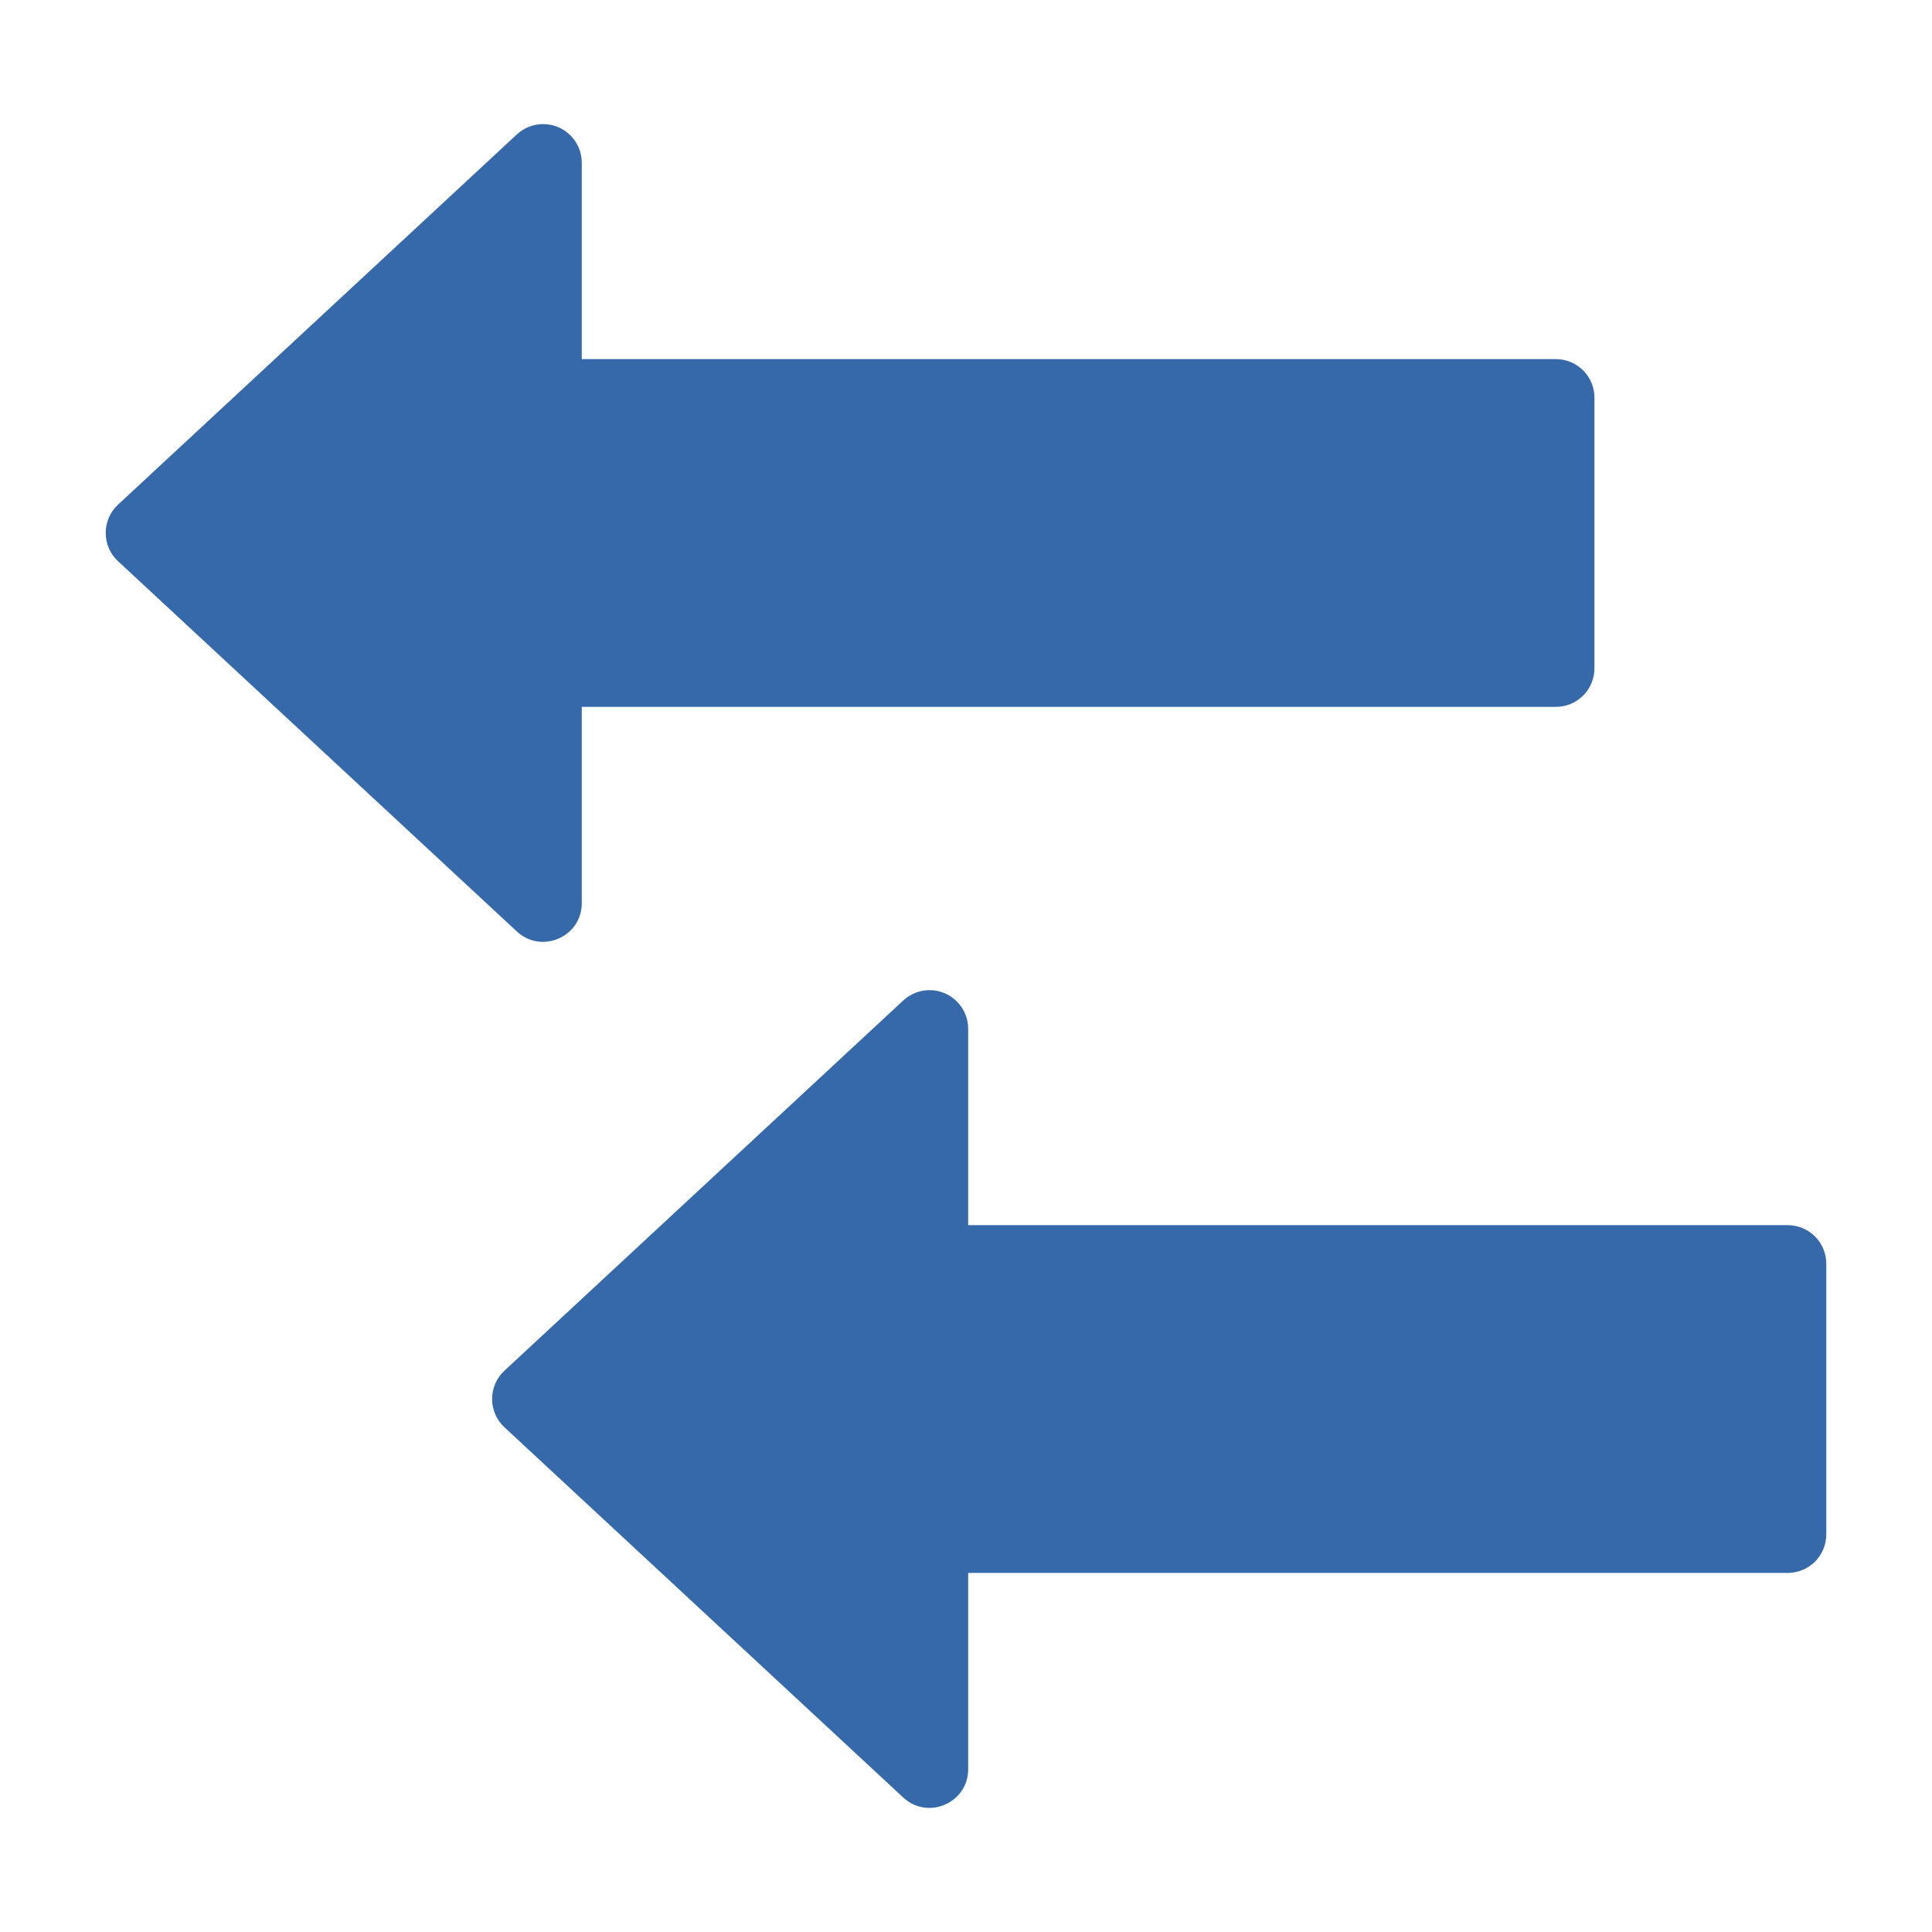
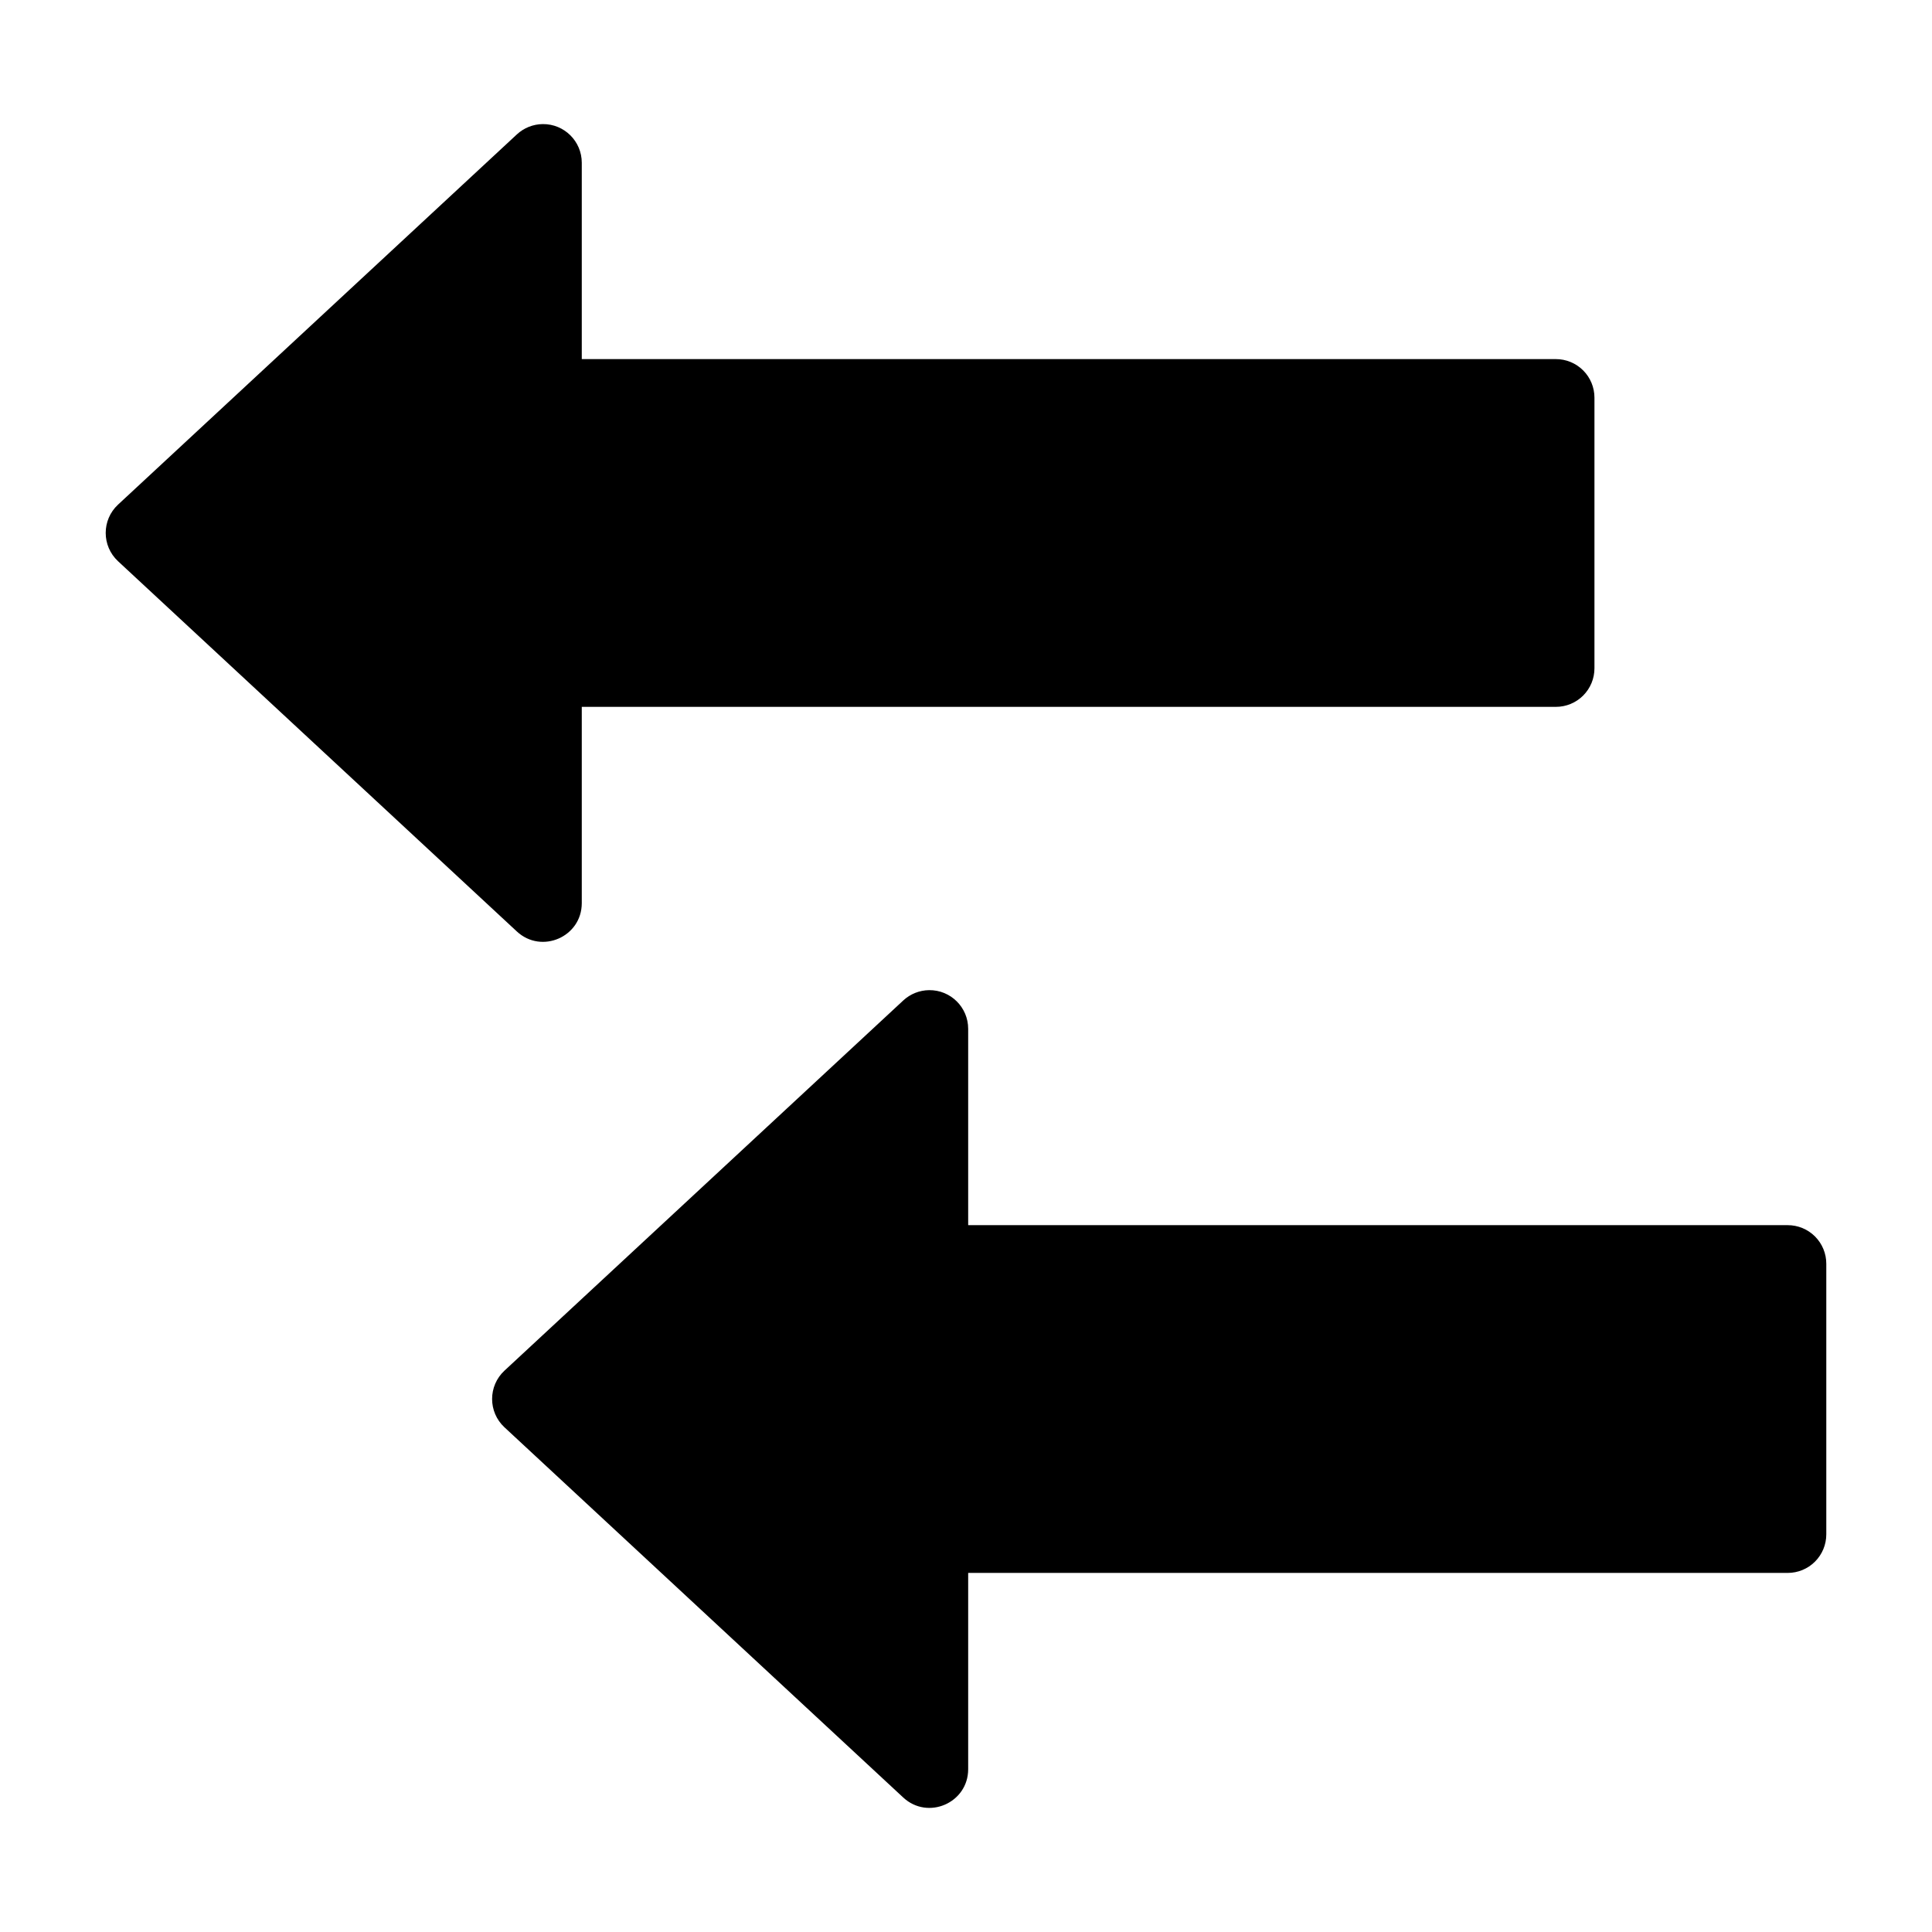
- <svg xmlns="http://www.w3.org/2000/svg" height="100px" width="100px" fill="#000000" version="1.1" x="0px" y="0px" viewBox="0 0 1024 1024" style="enable-background:new 0 0 1024 1024;" xml:space="preserve" id="svg20">
-   <defs id="defs24" />
-   <path id="rect861" style="fill:#3569AA;fill-opacity:1;stroke-width:51.2;stroke-linecap:round;stroke-linejoin:round" d="m 287.693,65.771 c -5.105,0.045 -10.018,2.008 -13.76,5.48 L 62.573,267.451 c -8.728,8.103 -8.728,21.917 0,30.02 L 273.933,493.691 c 13.106,12.161 34.417,2.879 34.42,-15 v -104.04 h 516.26 c 11.346,0 20.48,-9.134 20.48,-20.48 v -143.36 c 0,-11.346 -9.134,-20.48 -20.48,-20.48 H 308.353 V 86.251 c -0.003,-11.38 -9.28,-20.58 -20.66,-20.48 z" />
-   <g id="rect863" transform="translate(244.7084,41.34005)" />
-   <path id="path889" style="fill:#3569AA;fill-opacity:1;stroke-width:51.2;stroke-linecap:round;stroke-linejoin:round" d="m 492.493,524.798 c -5.105,0.045 -10.018,2.008 -13.76,5.48 l -211.36,196.2 c -8.728,8.103 -8.728,21.917 0,30.02 l 211.36,196.22 c 13.106,12.161 34.417,2.879 34.42,-15 v -104.04 h 434.34 c 11.346,0 20.48,-9.134 20.48,-20.48 v -143.36 c 0,-11.346 -9.134,-20.48 -20.48,-20.48 H 513.153 v -104.08 c -0.003,-11.38 -9.28,-20.58 -20.66,-20.48 z" />
+ <svg xmlns="http://www.w3.org/2000/svg" xml:space="preserve" width="100" height="100" viewBox="0 0 1024 1024">
+   <path d="M287.693 65.771a20.515 20.515 0 0 0-13.76 5.48l-211.36 196.2c-8.728 8.104-8.728 21.917 0 30.02l211.36 196.22c13.106 12.162 34.416 2.88 34.42-15v-104.04h516.26a20.435 20.435 0 0 0 20.48-20.48v-143.36a20.435 20.435 0 0 0-20.48-20.48h-516.26V86.251c-.003-11.38-9.28-20.58-20.66-20.48zM492.493 524.798a20.515 20.515 0 0 0-13.76 5.48l-211.36 196.2c-8.728 8.104-8.728 21.917 0 30.02l211.36 196.22c13.106 12.162 34.416 2.88 34.42-15v-104.04h434.34a20.435 20.435 0 0 0 20.48-20.48v-143.36a20.435 20.435 0 0 0-20.48-20.48h-434.34v-104.08c-.003-11.38-9.28-20.58-20.66-20.48z" />
</svg>
